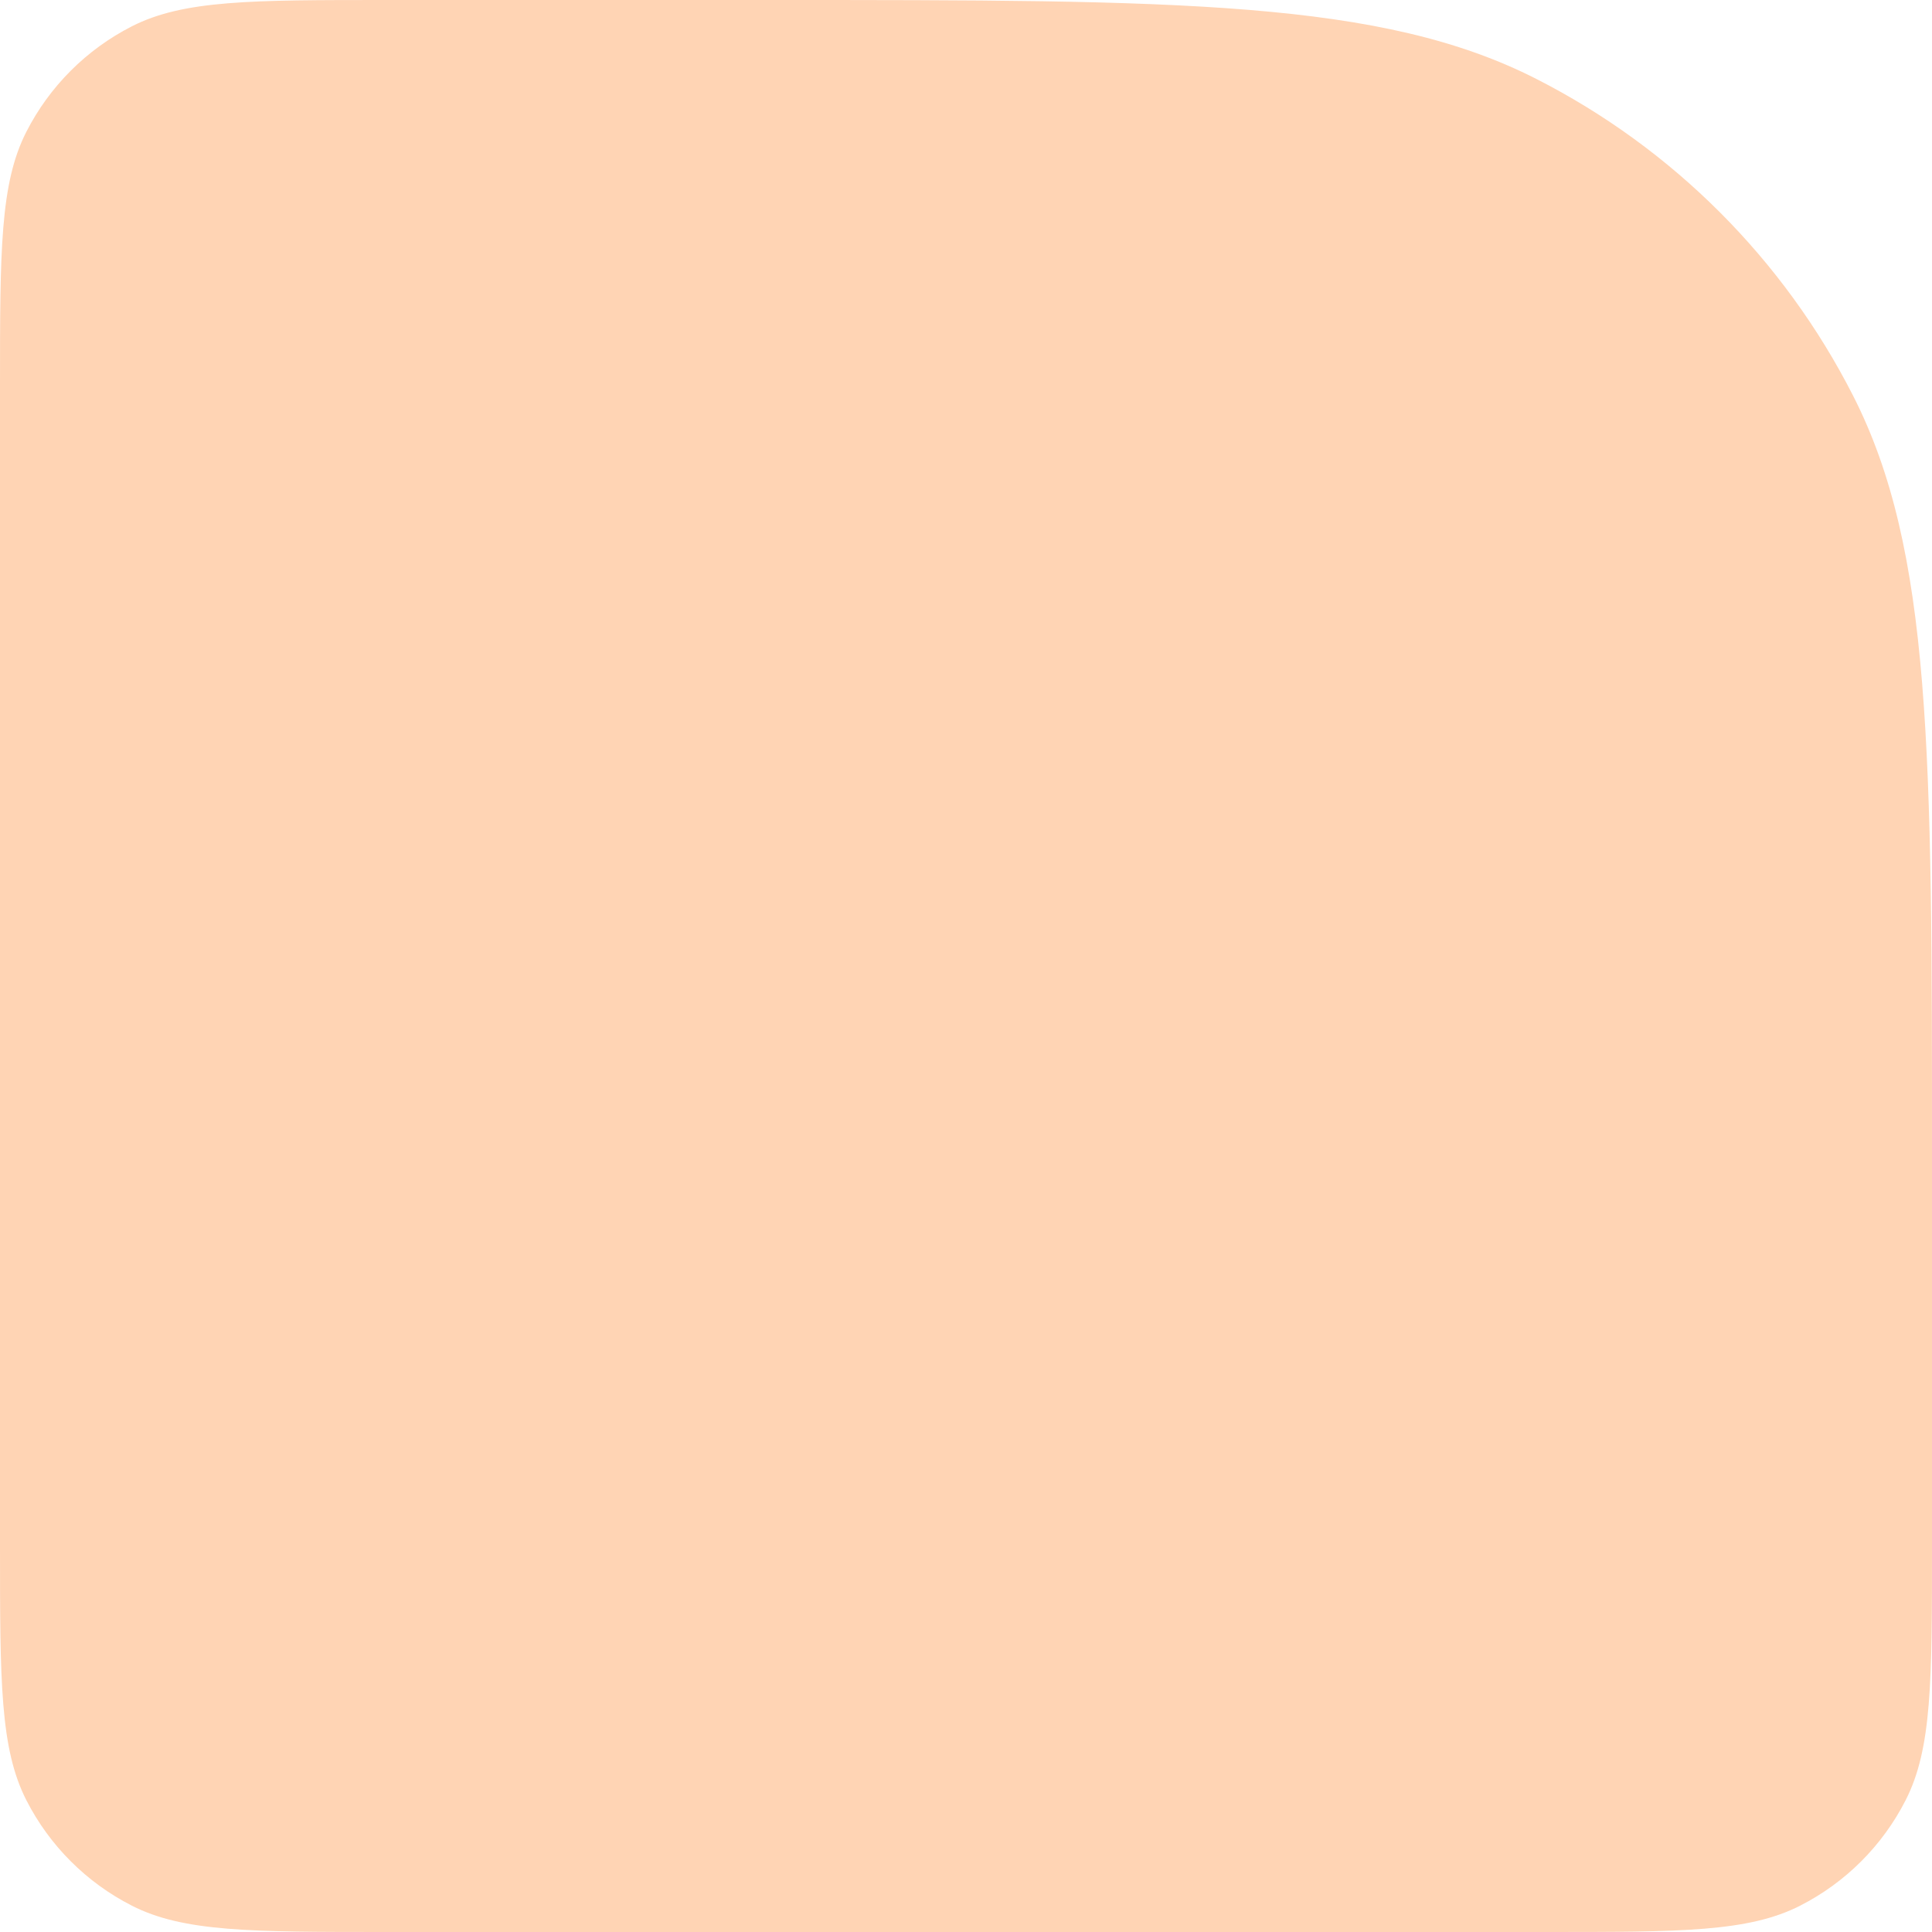
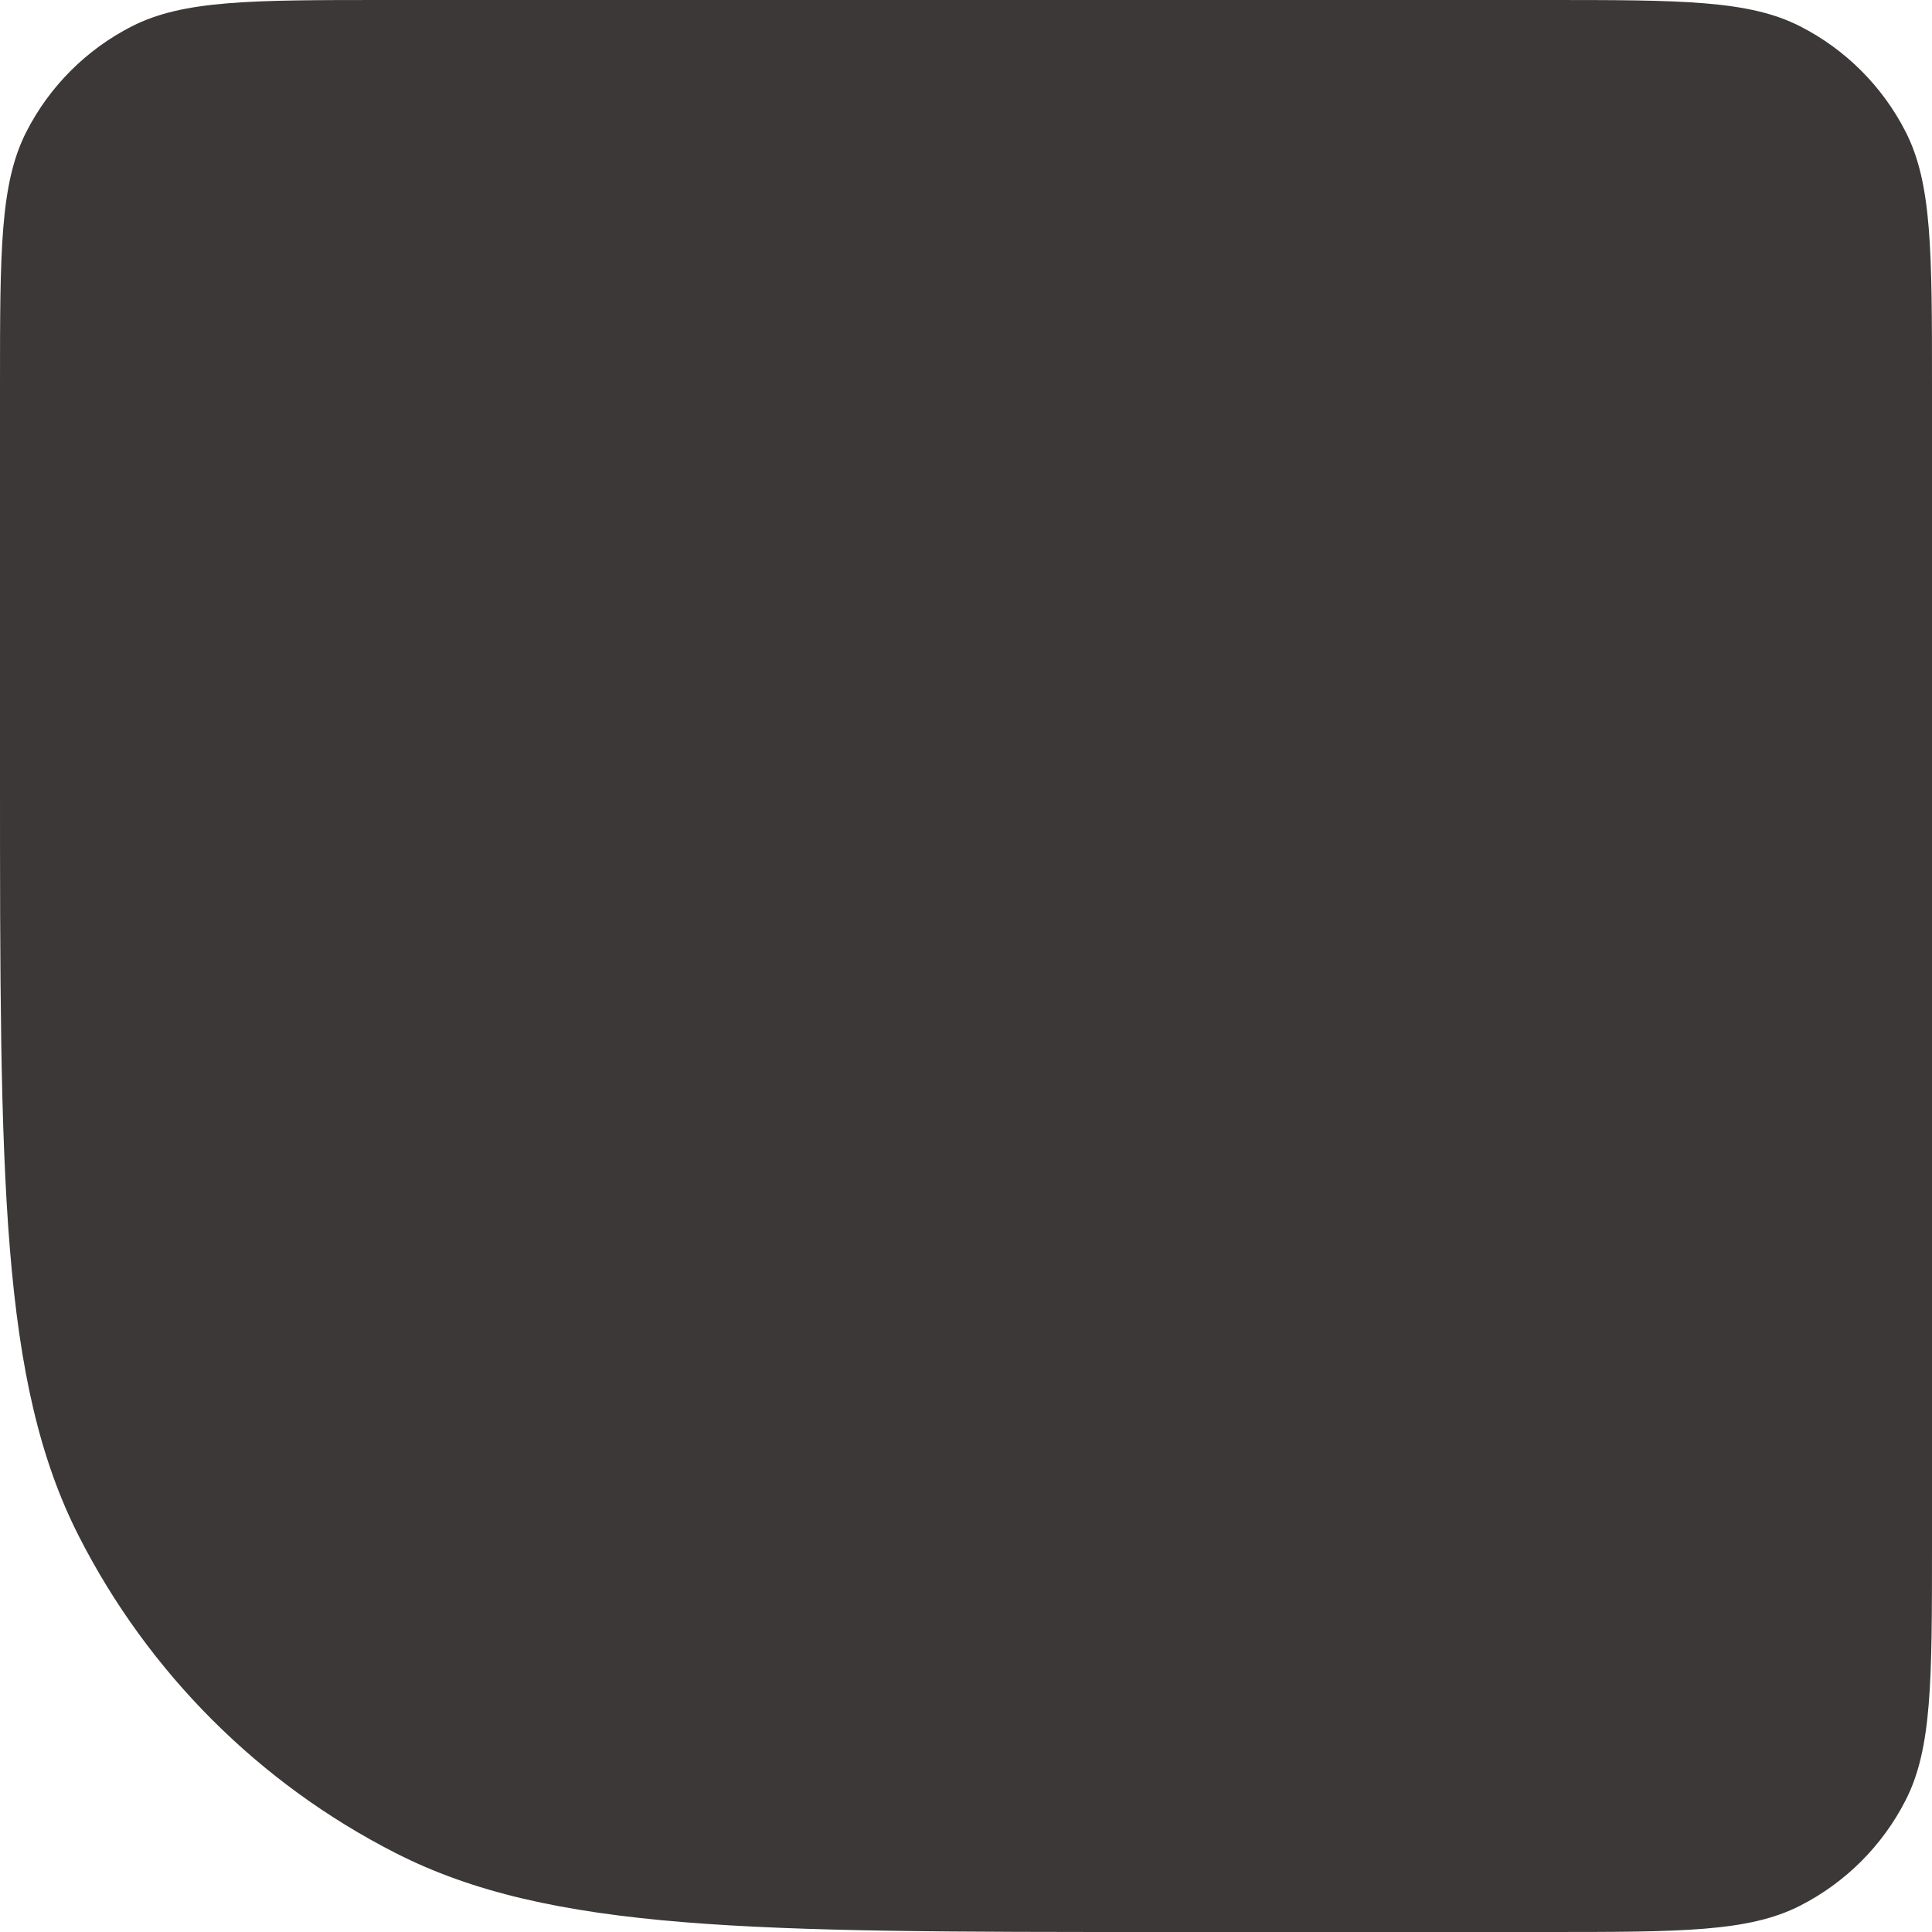
<svg xmlns="http://www.w3.org/2000/svg" width="64" height="64" viewBox="0 0 64 64" fill="none">
-   <path d="M0 12.8C0 8.32 0 6.079 0.872 4.368C1.639 2.863 2.863 1.639 4.368 0.872C6.079 0 8.32 0 12.8 0H25.6C39.041 0 45.762 0 50.896 2.616C55.412 4.917 59.083 8.588 61.384 13.104C64 18.238 64 24.959 64 38.4V51.2C64 55.68 64 57.921 63.128 59.632C62.361 61.137 61.137 62.361 59.632 63.128C57.921 64 55.68 64 51.2 64H12.8C8.32 64 6.079 64 4.368 63.128C2.863 62.361 1.639 61.137 0.872 59.632C0 57.921 0 55.68 0 51.2V12.8Z" fill="#FFD4B4" />
+   <path d="M0 12.8C0 8.32 0 6.079 0.872 4.368C1.639 2.863 2.863 1.639 4.368 0.872C6.079 0 8.32 0 12.8 0H51.2C55.68 0 57.921 0 59.632 0.872C61.137 1.639 62.361 2.863 63.128 4.368C64 6.079 64 8.32 64 12.8V51.2C64 55.68 64 57.921 63.128 59.632C62.361 61.137 61.137 62.361 59.632 63.128C57.921 64 55.68 64 51.2 64H38.4C24.959 64 18.238 64 13.104 61.384C8.588 59.083 4.917 55.412 2.616 50.896C0 45.762 0 39.041 0 25.6V12.8Z" fill="#3C3837" />
</svg>
